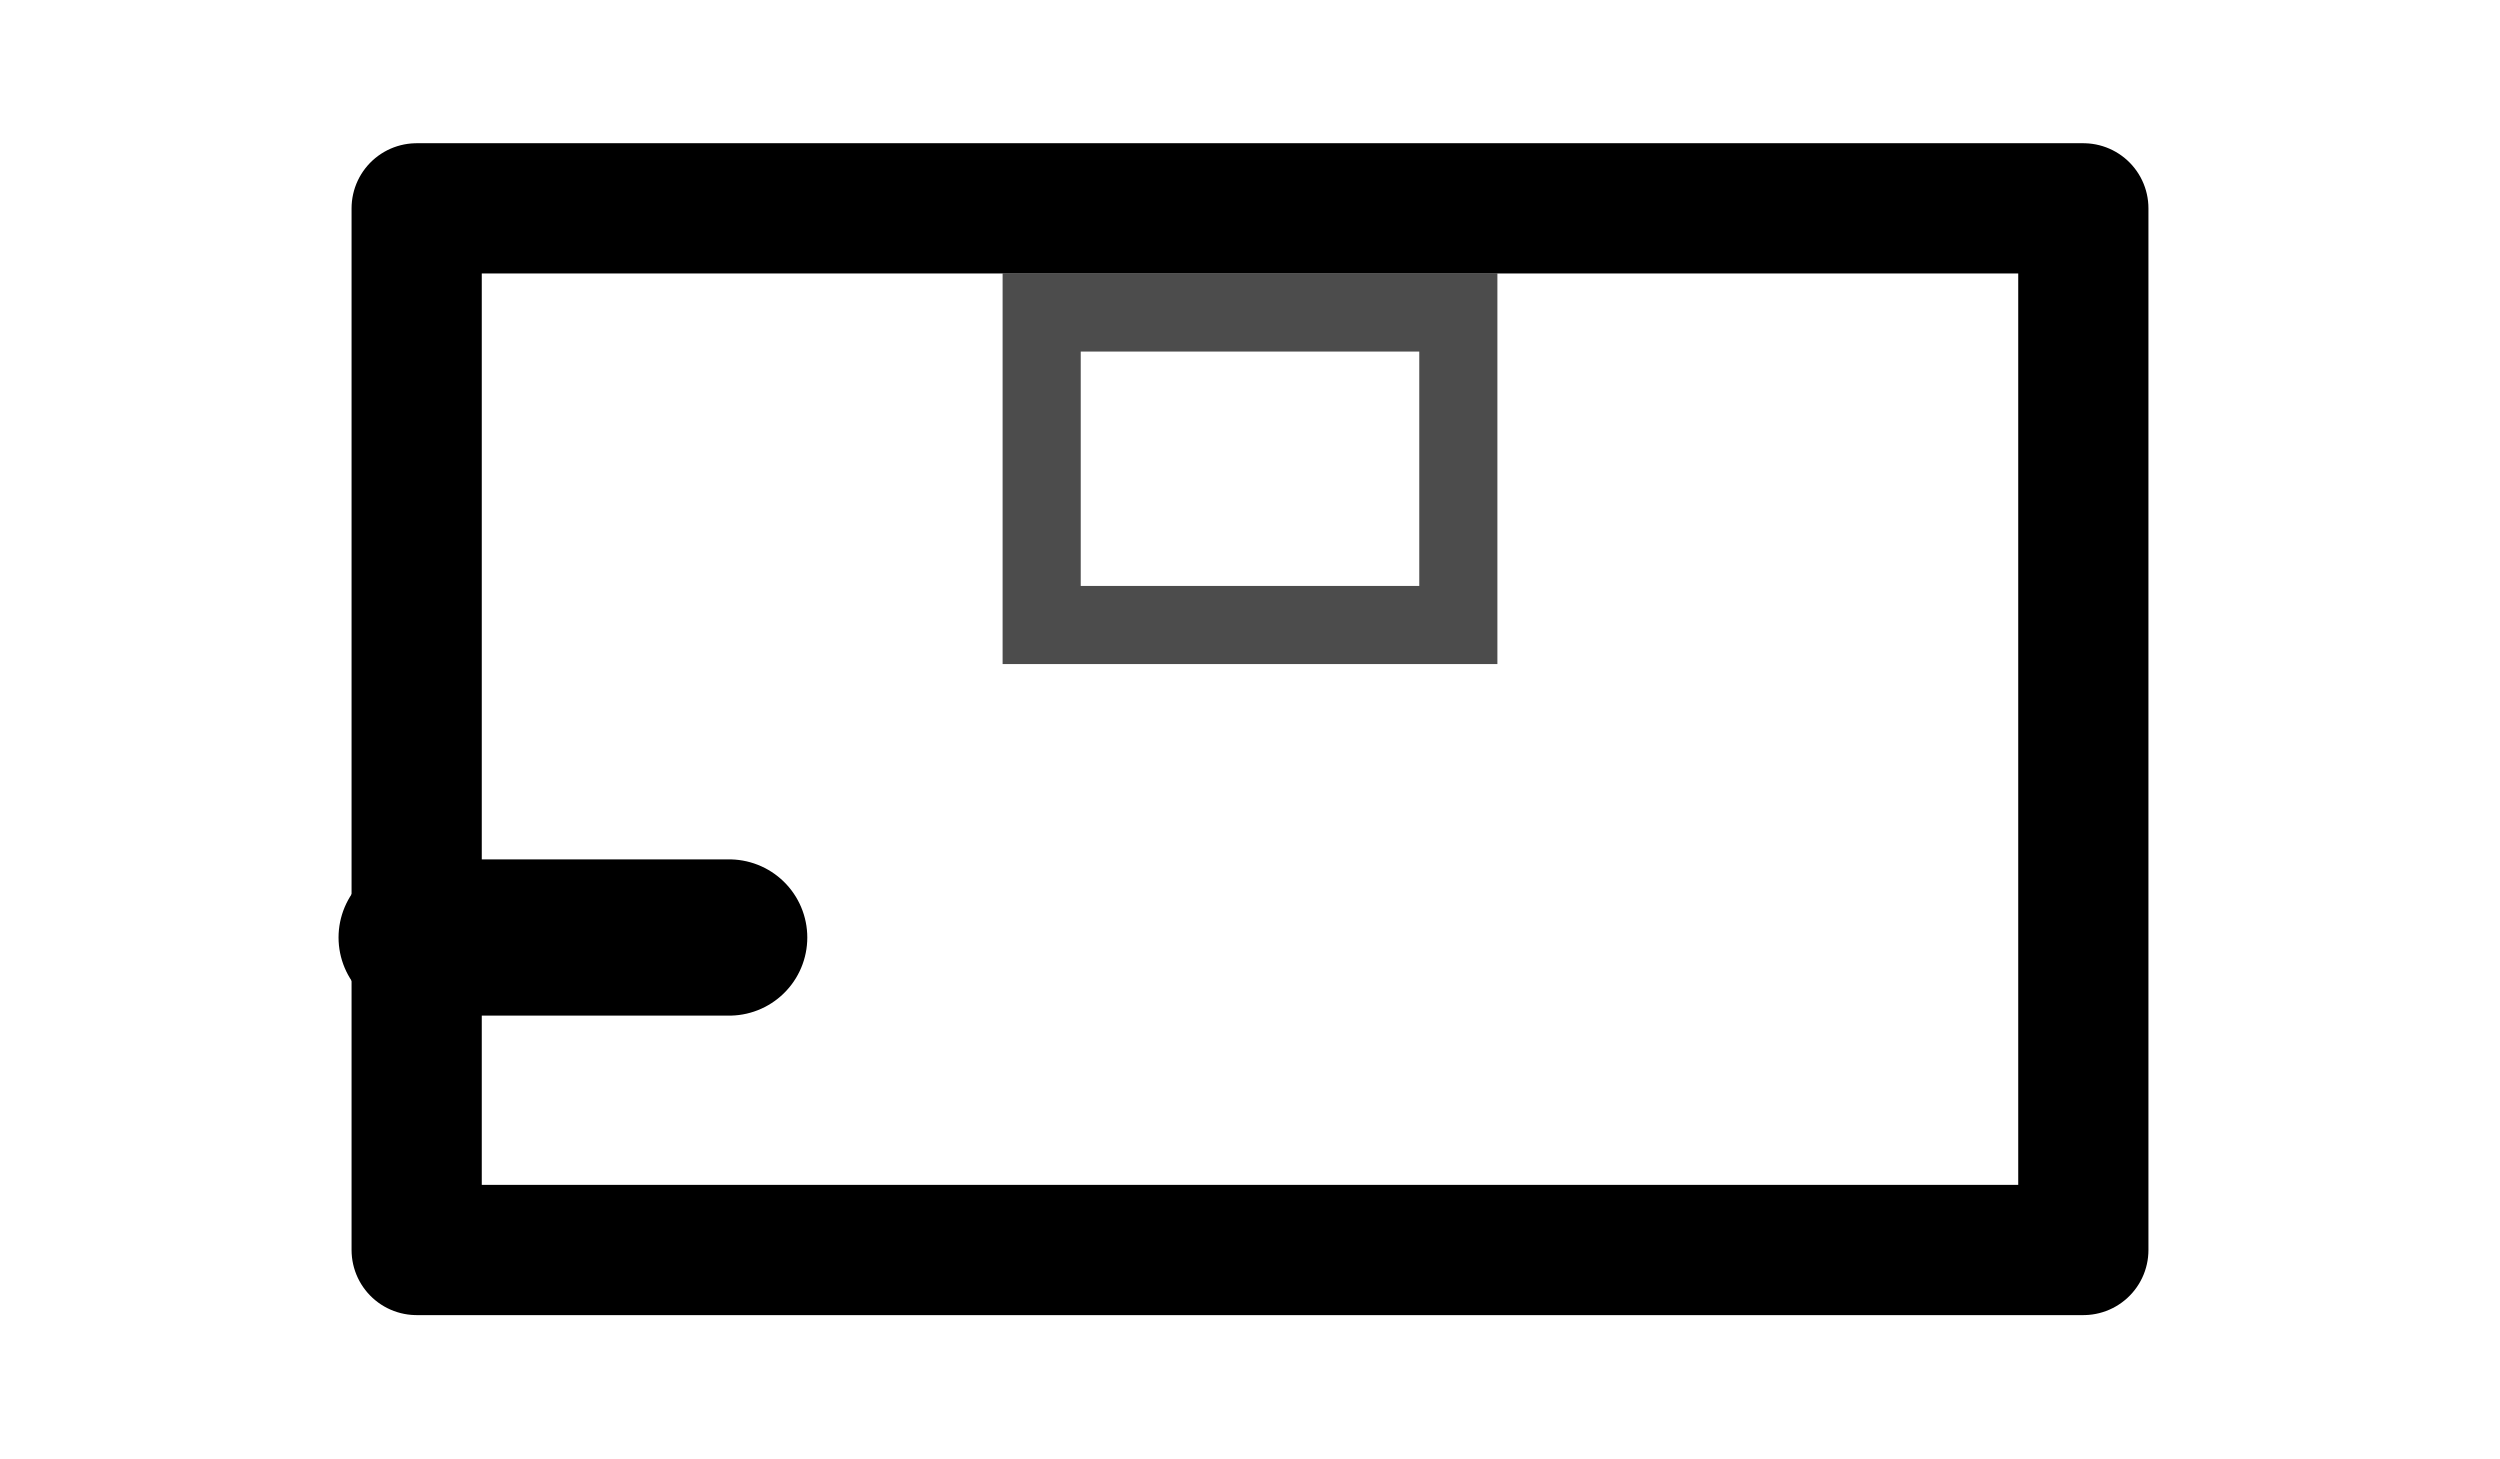
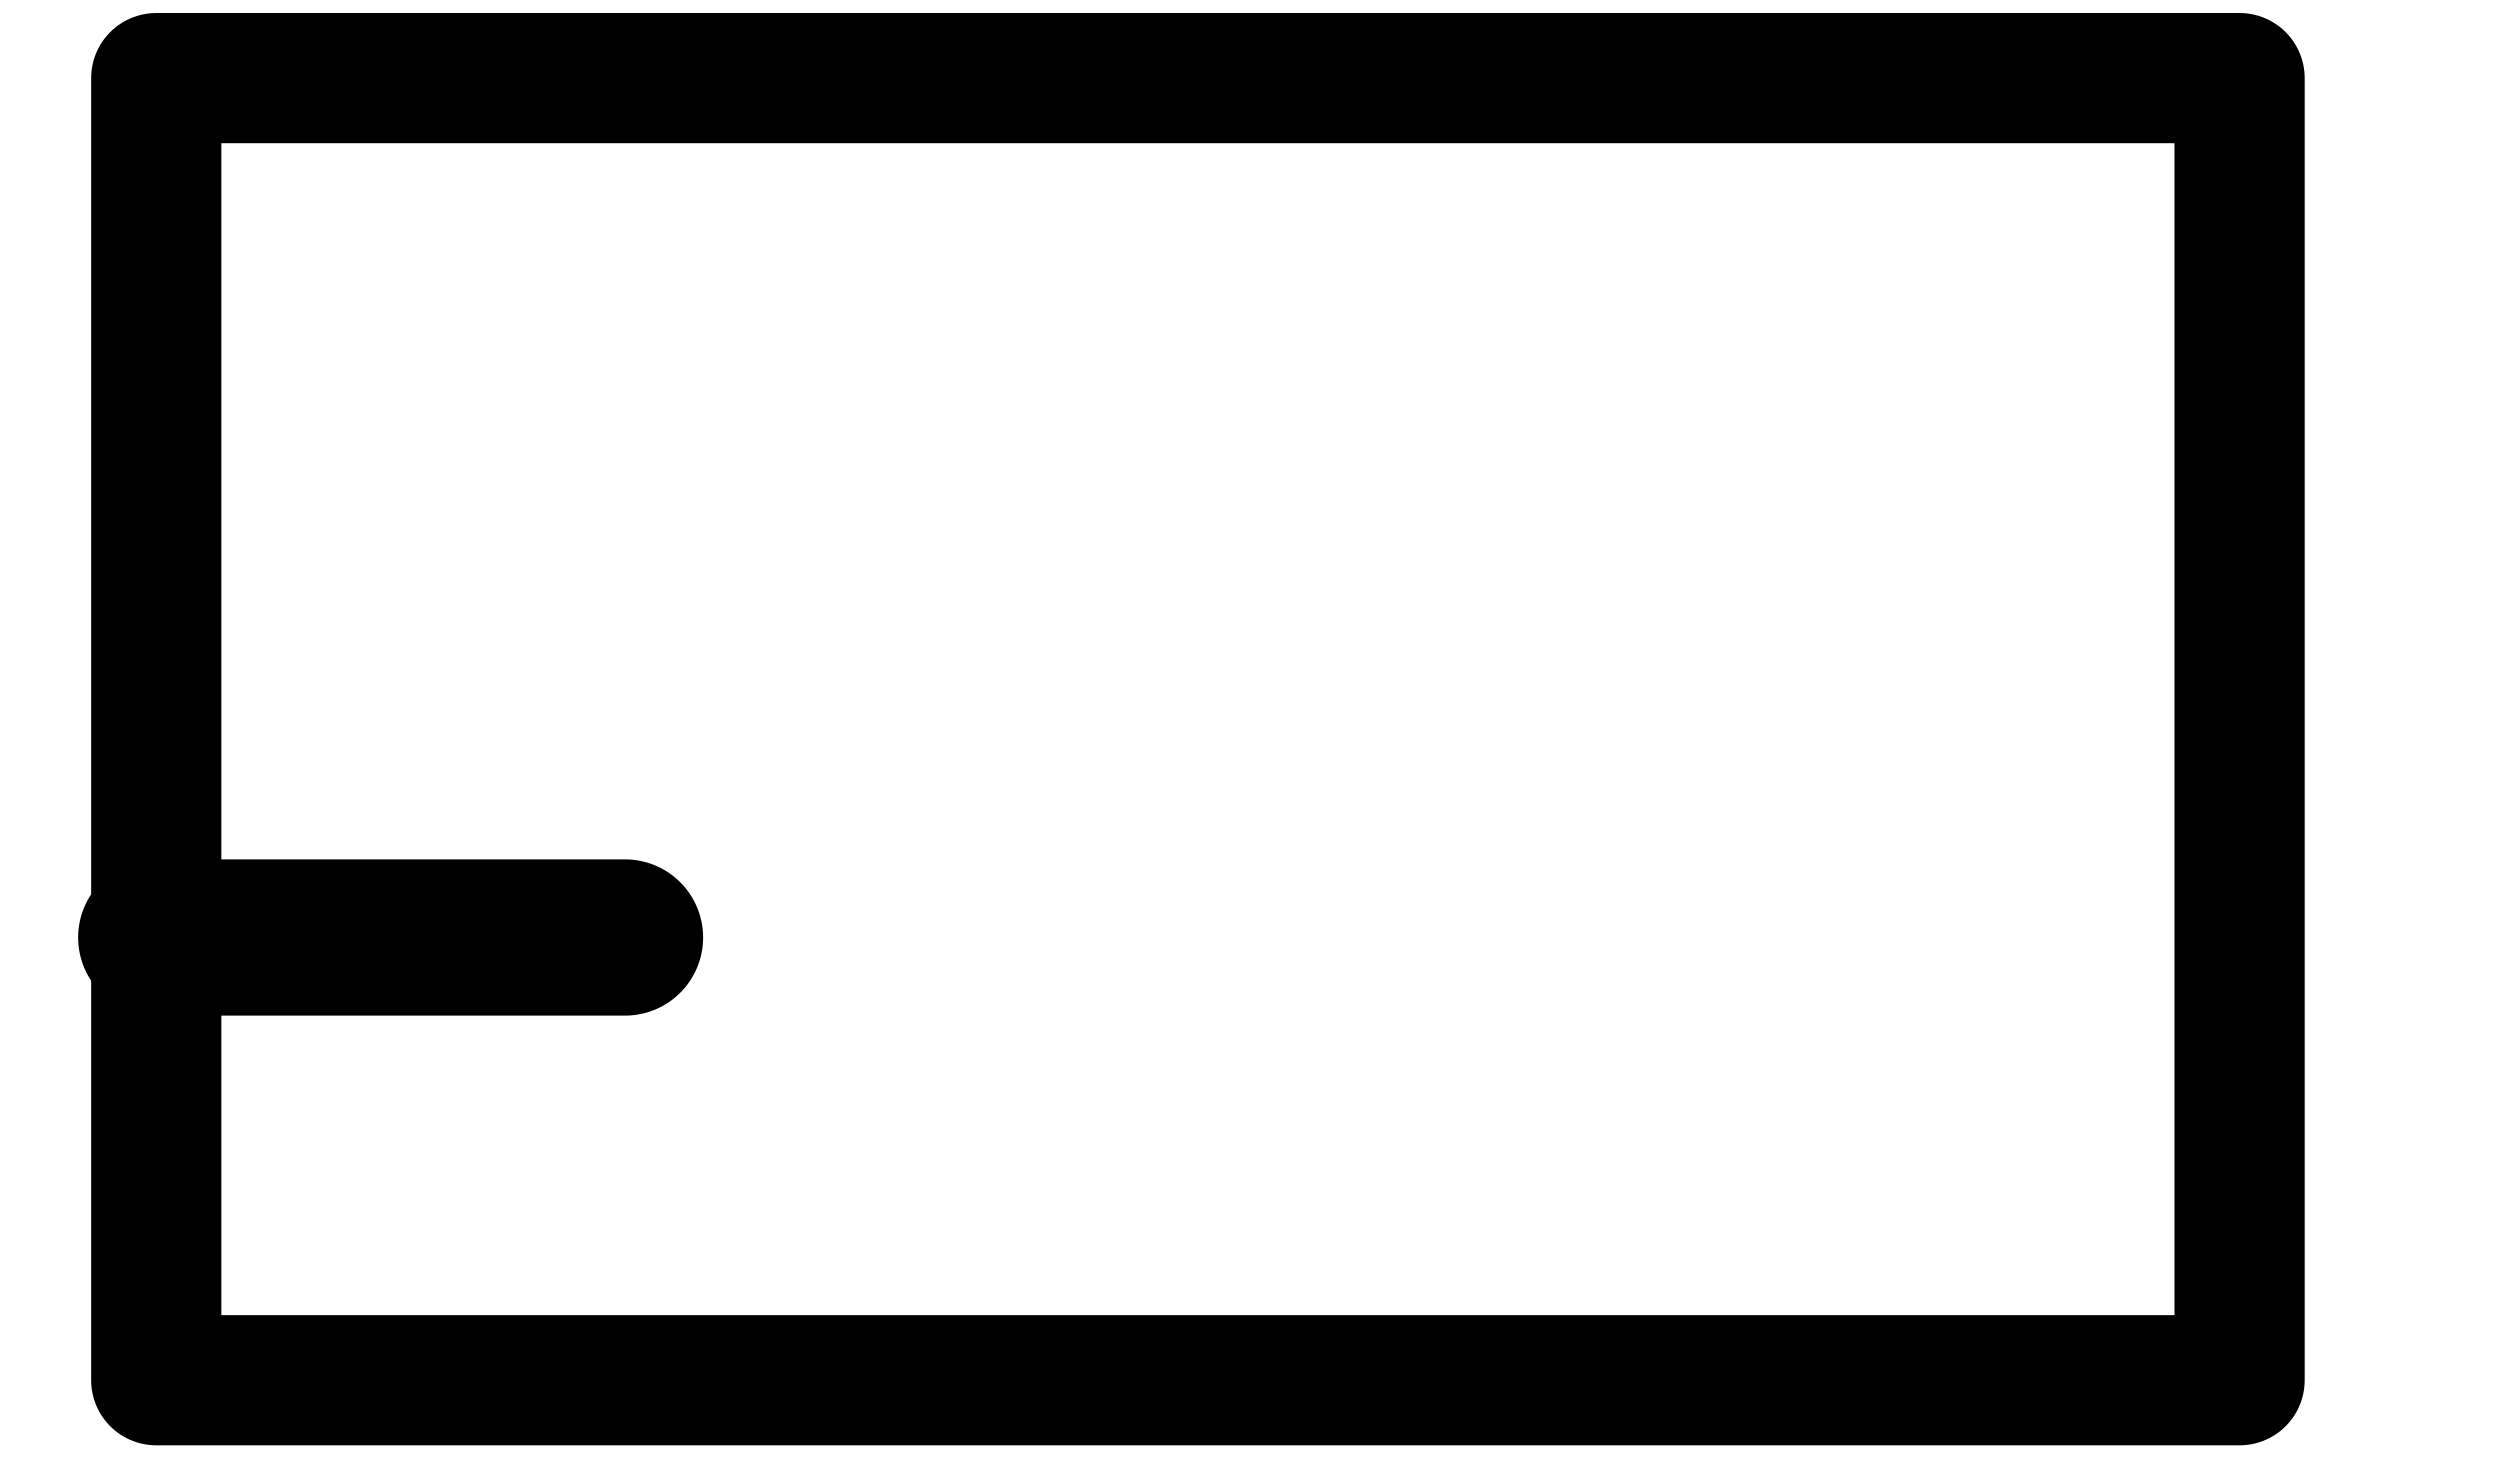
<svg xmlns="http://www.w3.org/2000/svg" viewBox="0 0 48 28" fill="none">
-   <rect x="8" y="4" width="32" height="20" fill="none" stroke="currentColor" stroke-width="2.5" stroke-linecap="round" stroke-linejoin="round" />
-   <path d="M8 18 L14 18" stroke="currentColor" stroke-width="3" stroke-linecap="round" />
-   <rect x="20" y="6" width="8" height="6" fill="none" stroke="currentColor" stroke-width="1.5" opacity="0.7" />
+   <rect x="3" y="1.5" width="40" height="25" fill="none" stroke="currentColor" stroke-width="2.5" stroke-linecap="round" stroke-linejoin="round" />
+   <path d="M3 18 L12 18" stroke="currentColor" stroke-width="3" stroke-linecap="round" />
</svg>
